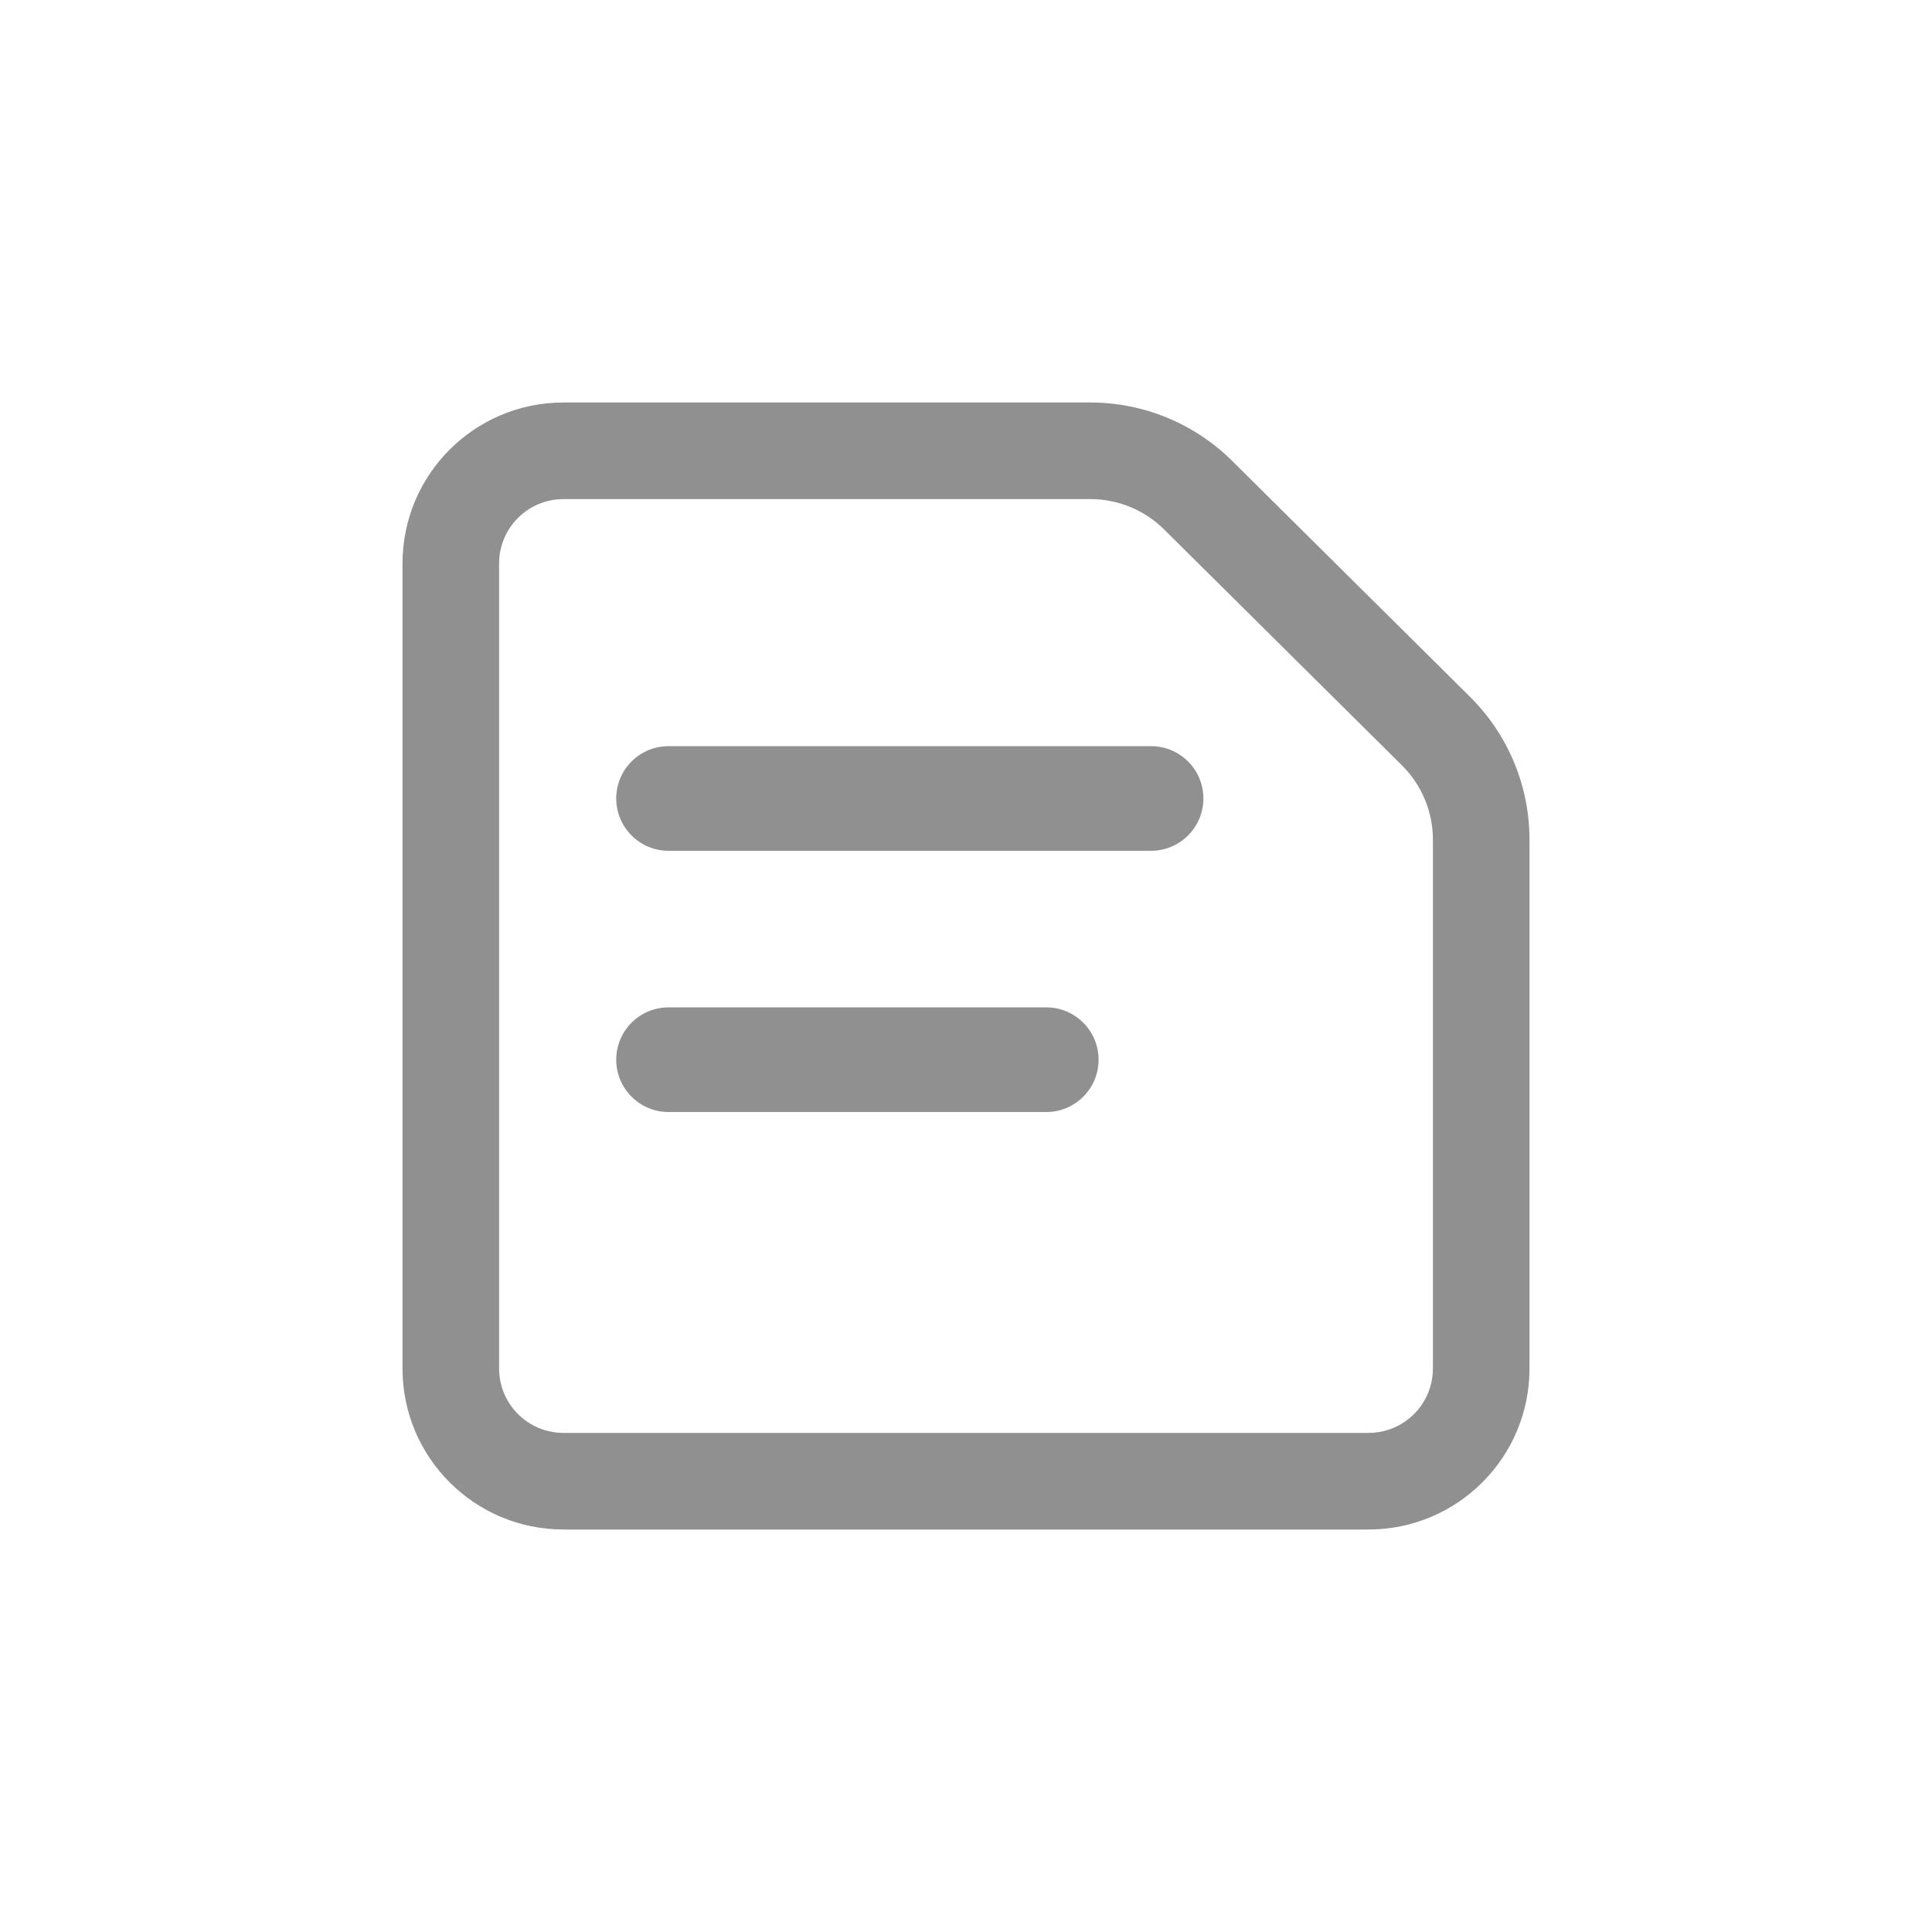
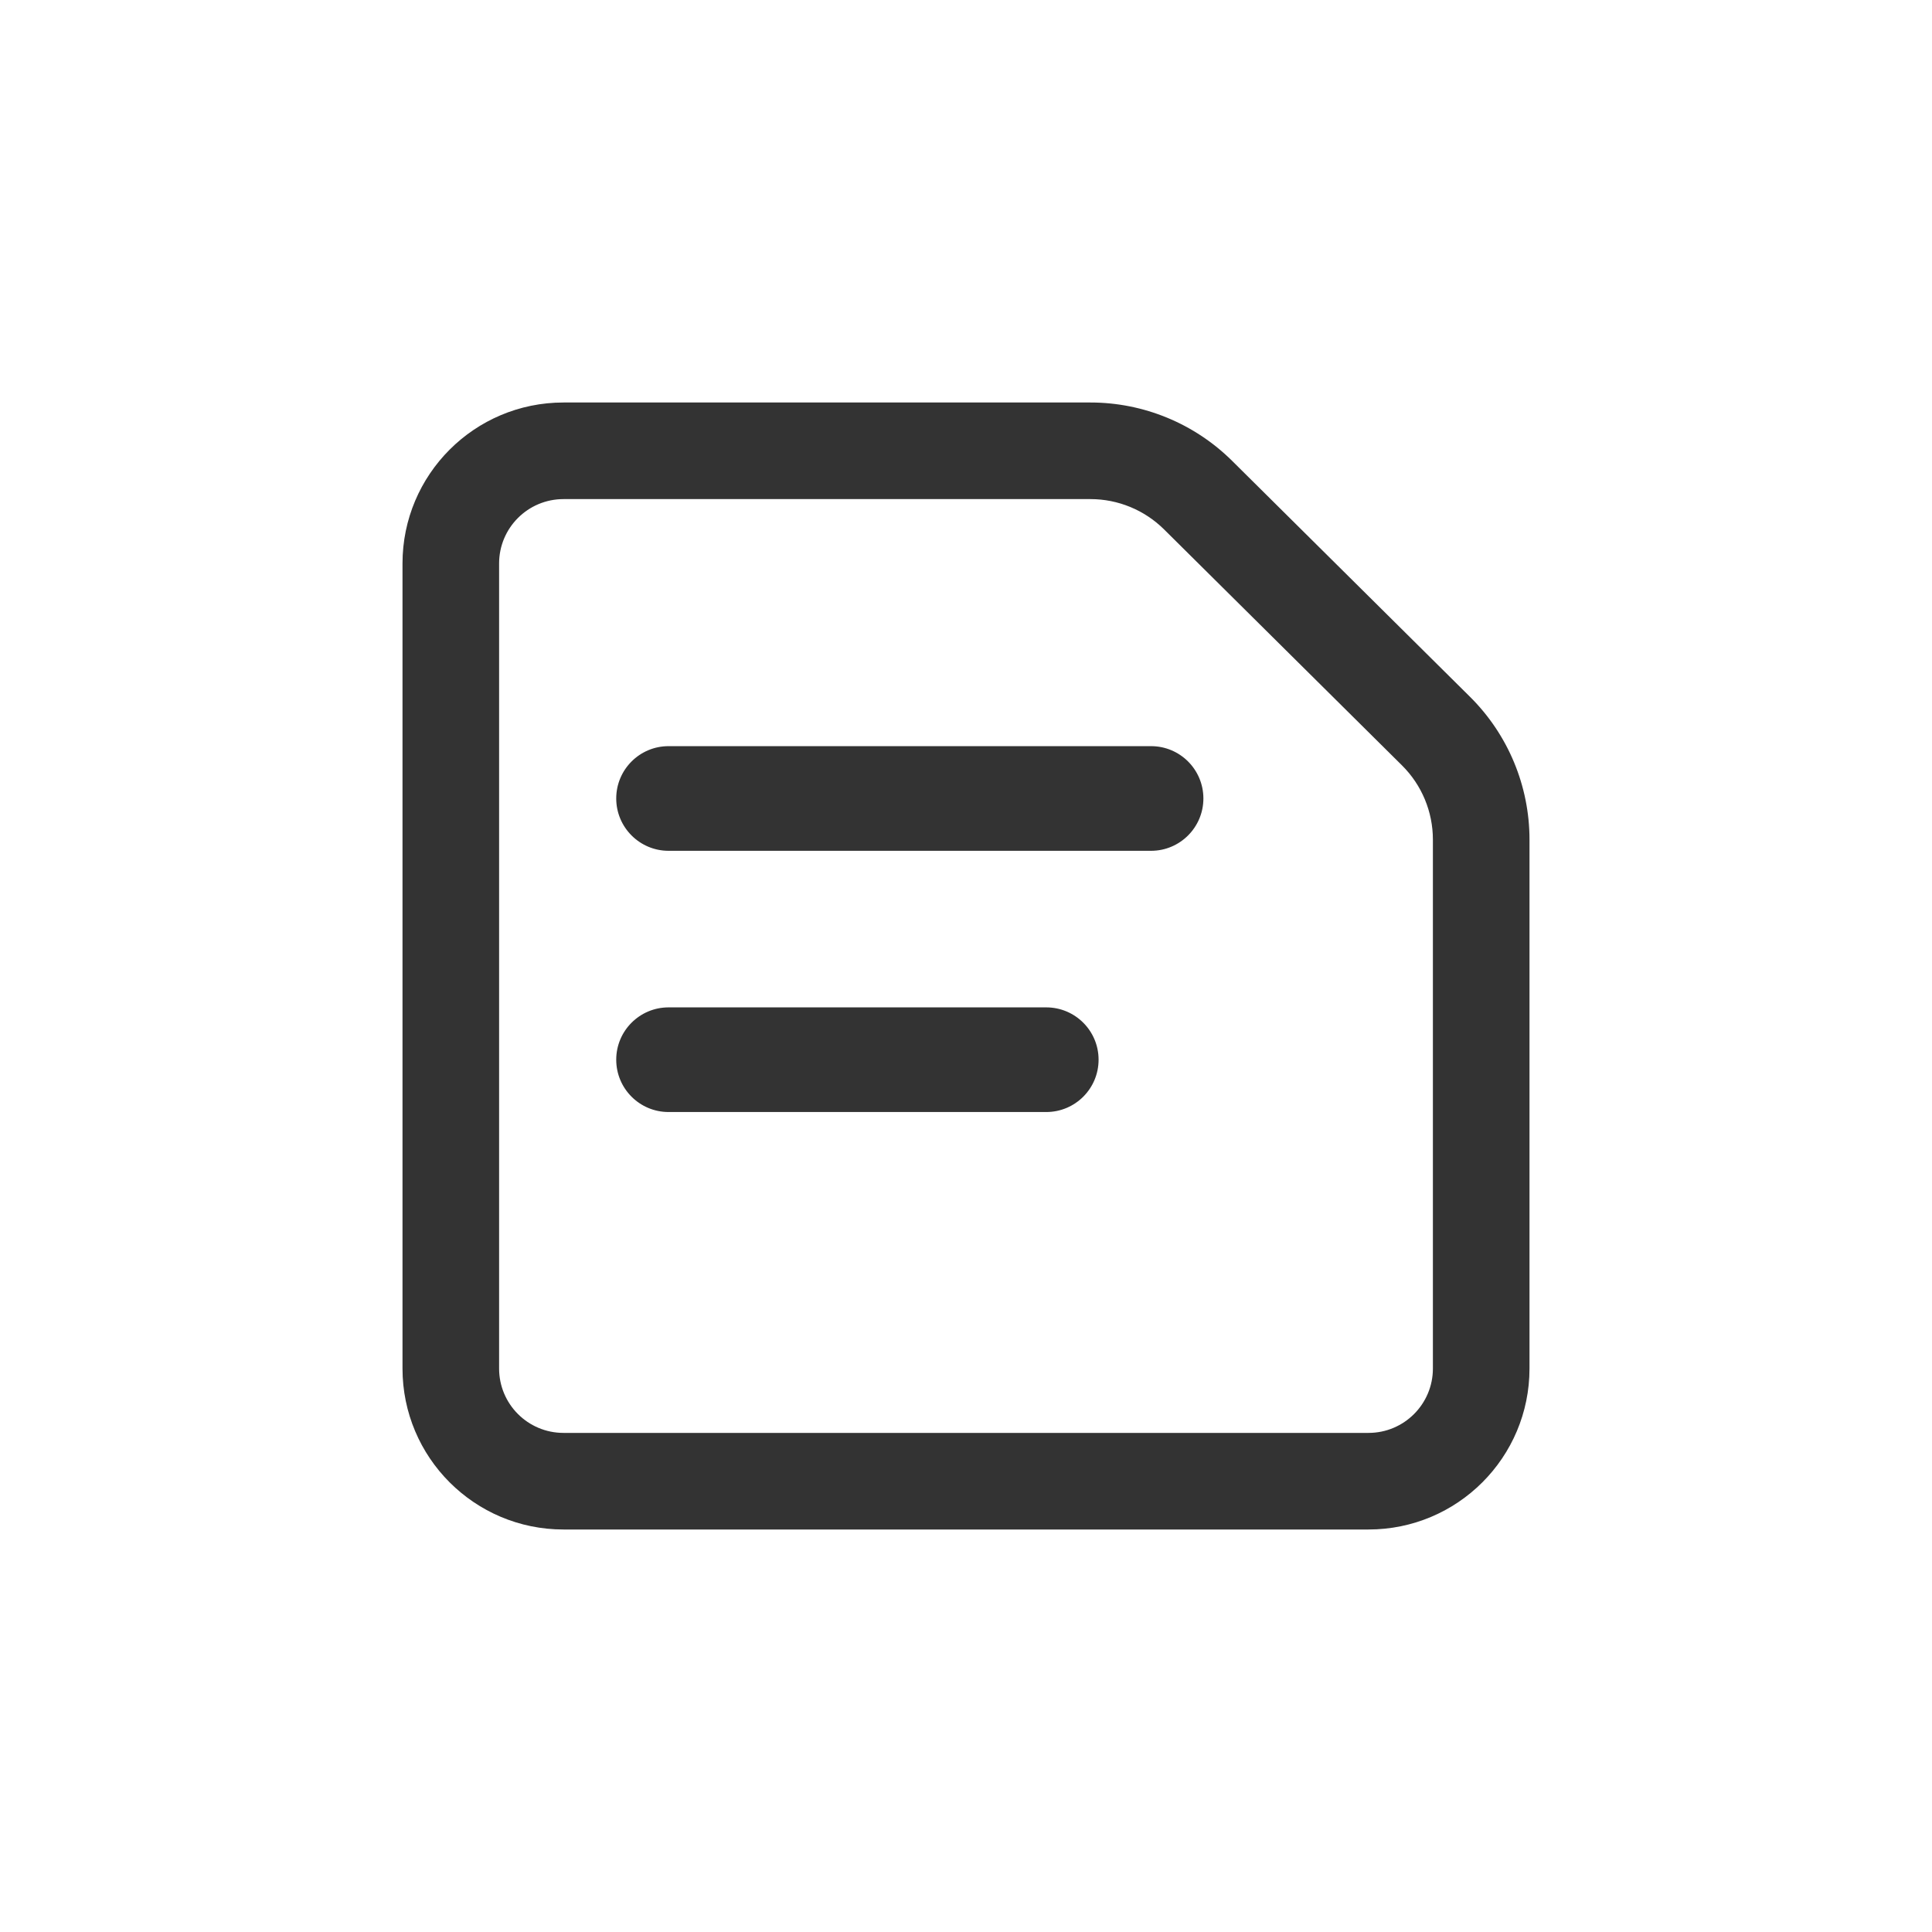
<svg xmlns="http://www.w3.org/2000/svg" width="24" height="24" viewBox="0 0 24 24" fill="none">
-   <path d="M7.655 9.919C7.655 9.56 7.946 9.269 8.305 9.269H14.299C14.658 9.269 14.949 9.56 14.949 9.919C14.949 10.277 14.658 10.569 14.299 10.569H8.305C7.946 10.569 7.655 10.277 7.655 9.919Z" fill="#909090" />
-   <path d="M8.305 12.514C7.946 12.514 7.655 12.805 7.655 13.164C7.655 13.523 7.946 13.814 8.305 13.814H12.997C13.356 13.814 13.647 13.523 13.647 13.164C13.647 12.805 13.356 12.514 12.997 12.514H8.305Z" fill="#909090" />
-   <path fill-rule="evenodd" clip-rule="evenodd" d="M7 5C5.895 5 5 5.895 5 7V17C5 18.105 5.895 19 7 19H17C18.105 19 19 18.105 19 17V10.431C19 9.764 18.734 9.125 18.261 8.656L15.306 5.725C14.838 5.261 14.205 5 13.546 5L7 5ZM7 17.8H17C17.442 17.8 17.8 17.442 17.8 17V10.431C17.8 10.084 17.662 9.752 17.416 9.508L14.461 6.577C14.218 6.336 13.889 6.2 13.546 6.2L7 6.2C6.558 6.2 6.2 6.558 6.2 7V17C6.2 17.442 6.558 17.8 7 17.8Z" fill="#909090" />
+   <path d="M7.655 9.919C7.655 9.56 7.946 9.269 8.305 9.269H14.299C14.658 9.269 14.949 9.56 14.949 9.919C14.949 10.277 14.658 10.569 14.299 10.569H8.305C7.946 10.569 7.655 10.277 7.655 9.919Z" fill="#333333" />
+   <path d="M8.305 12.514C7.946 12.514 7.655 12.805 7.655 13.164C7.655 13.523 7.946 13.814 8.305 13.814H12.997C13.356 13.814 13.647 13.523 13.647 13.164C13.647 12.805 13.356 12.514 12.997 12.514H8.305Z" fill="#333333" />
+   <path fill-rule="evenodd" clip-rule="evenodd" d="M7 5C5.895 5 5 5.895 5 7V17C5 18.105 5.895 19 7 19H17C18.105 19 19 18.105 19 17V10.431C19 9.764 18.734 9.125 18.261 8.656L15.306 5.725C14.838 5.261 14.205 5 13.546 5L7 5ZM7 17.8H17C17.442 17.8 17.8 17.442 17.8 17V10.431C17.8 10.084 17.662 9.752 17.416 9.508L14.461 6.577C14.218 6.336 13.889 6.2 13.546 6.2L7 6.2C6.558 6.2 6.2 6.558 6.2 7V17C6.2 17.442 6.558 17.8 7 17.8Z" fill="#333333" />
</svg>
